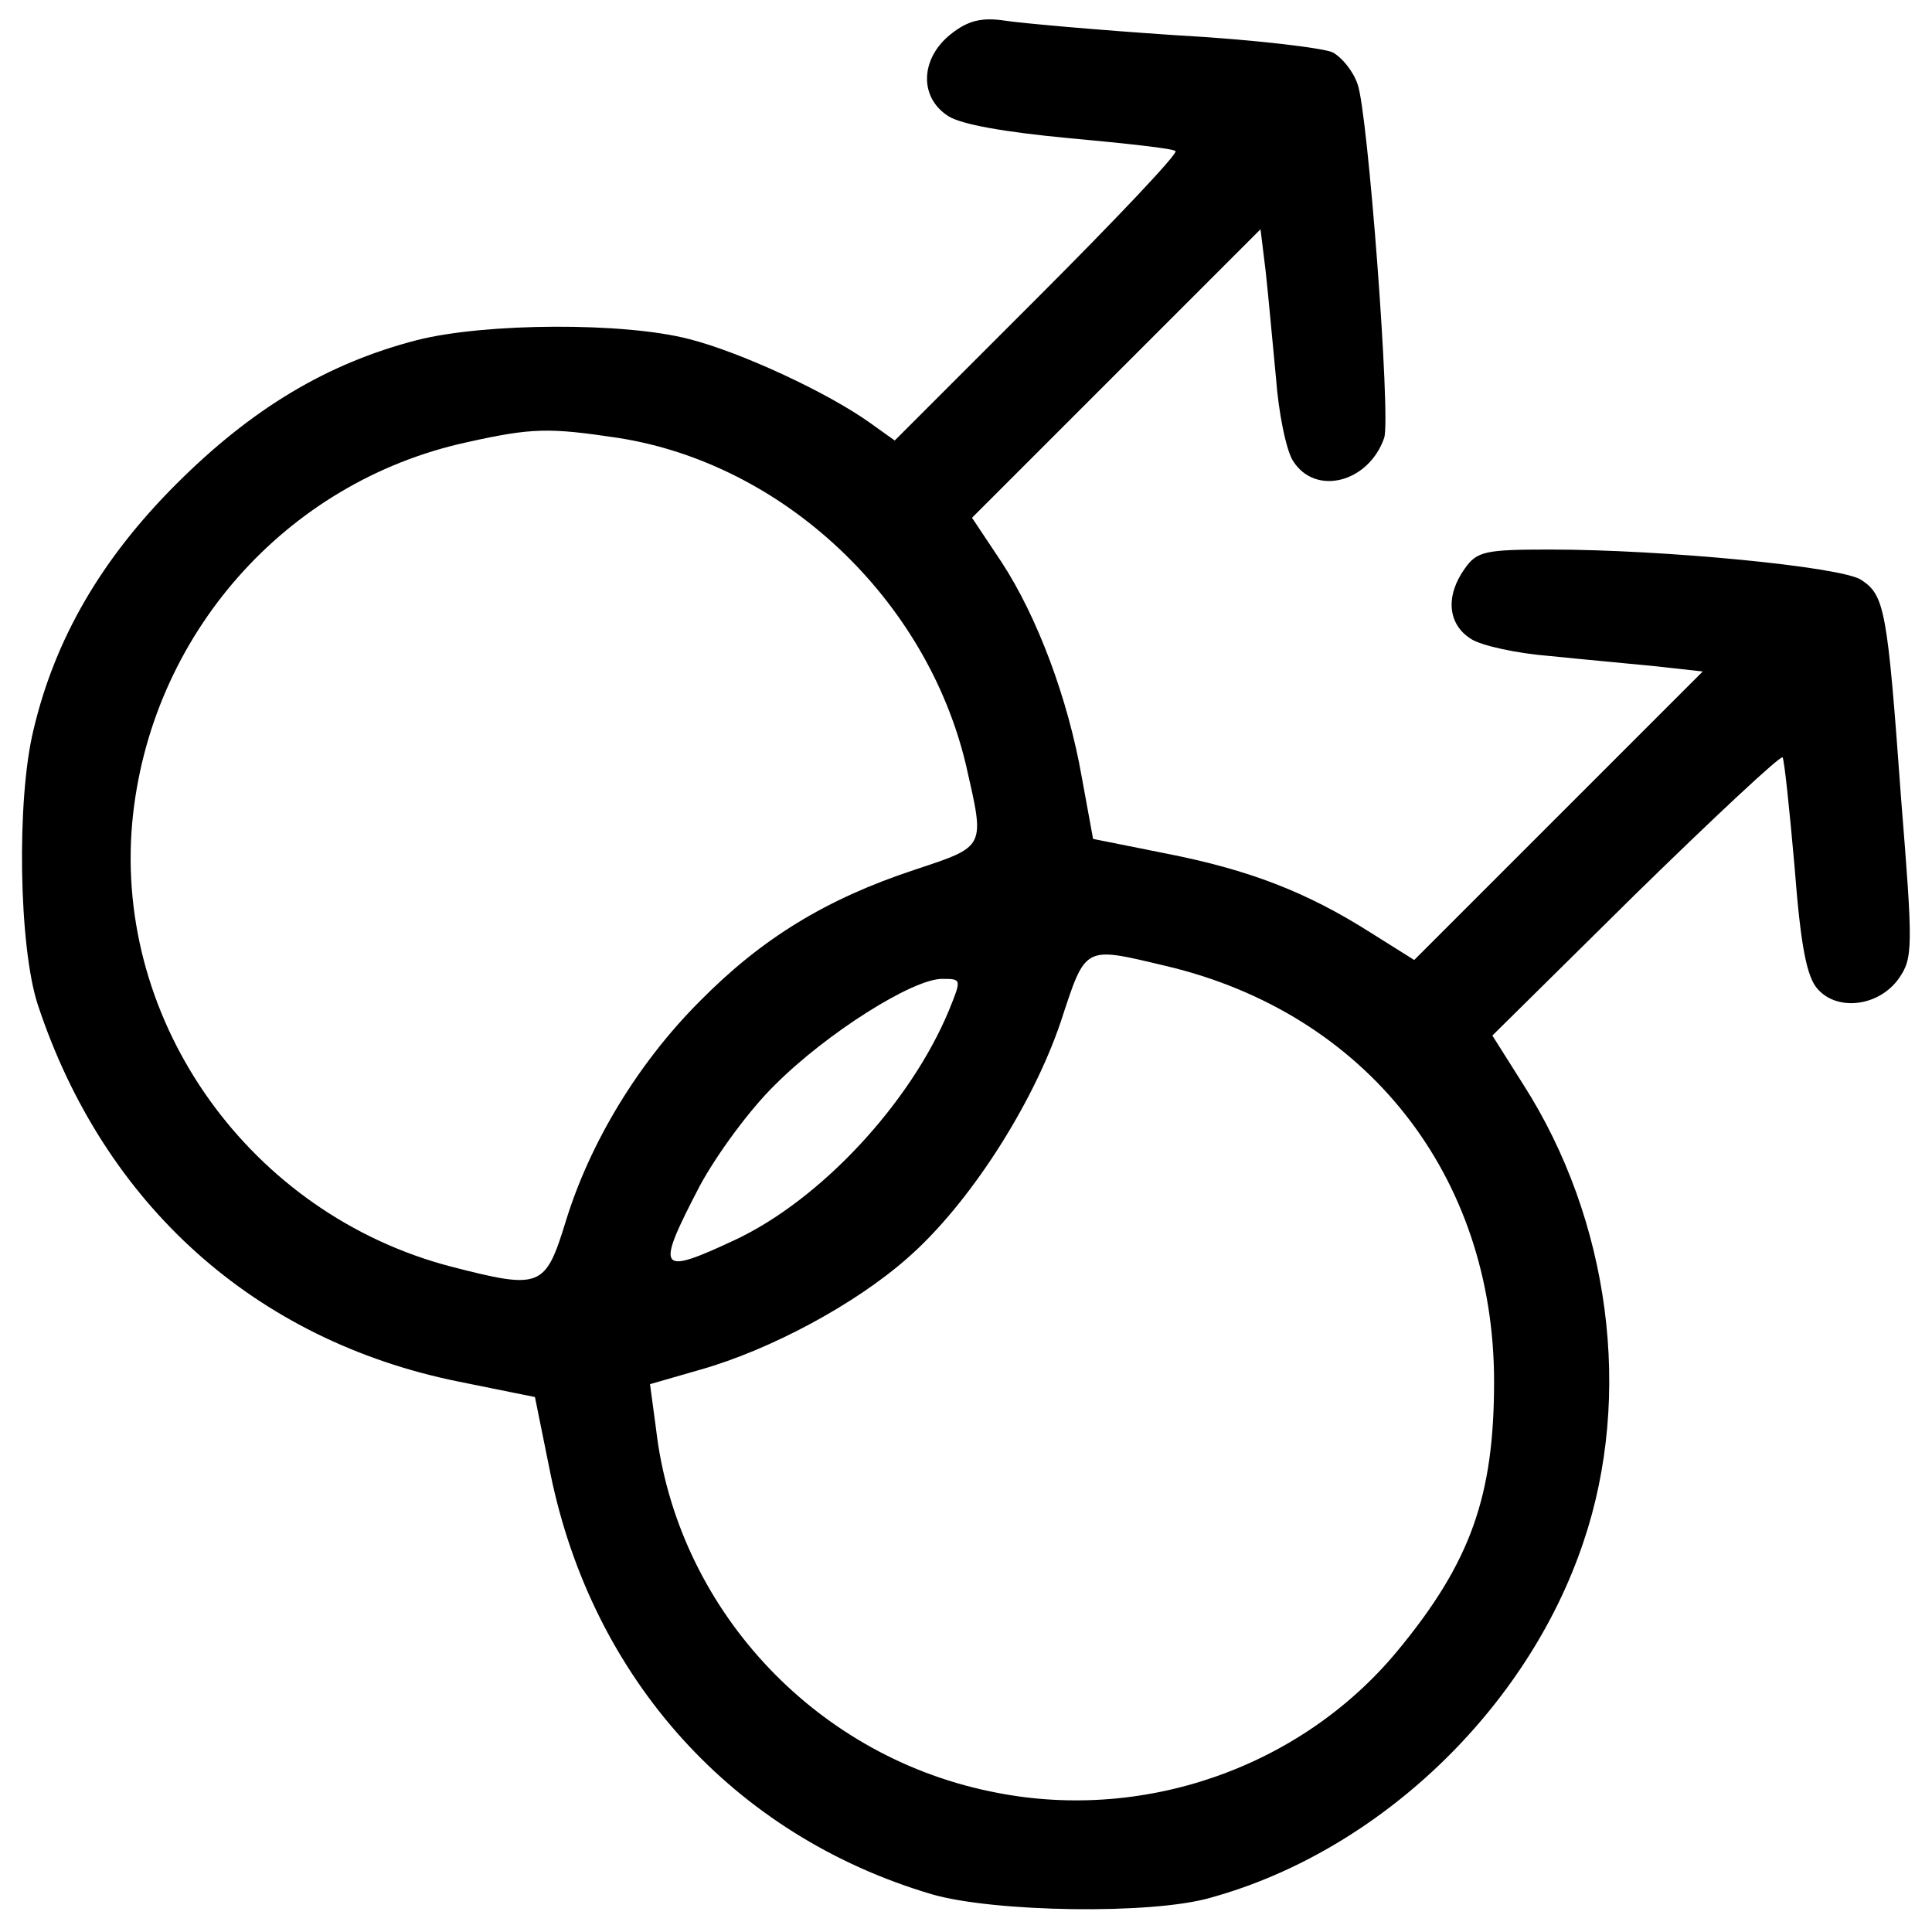
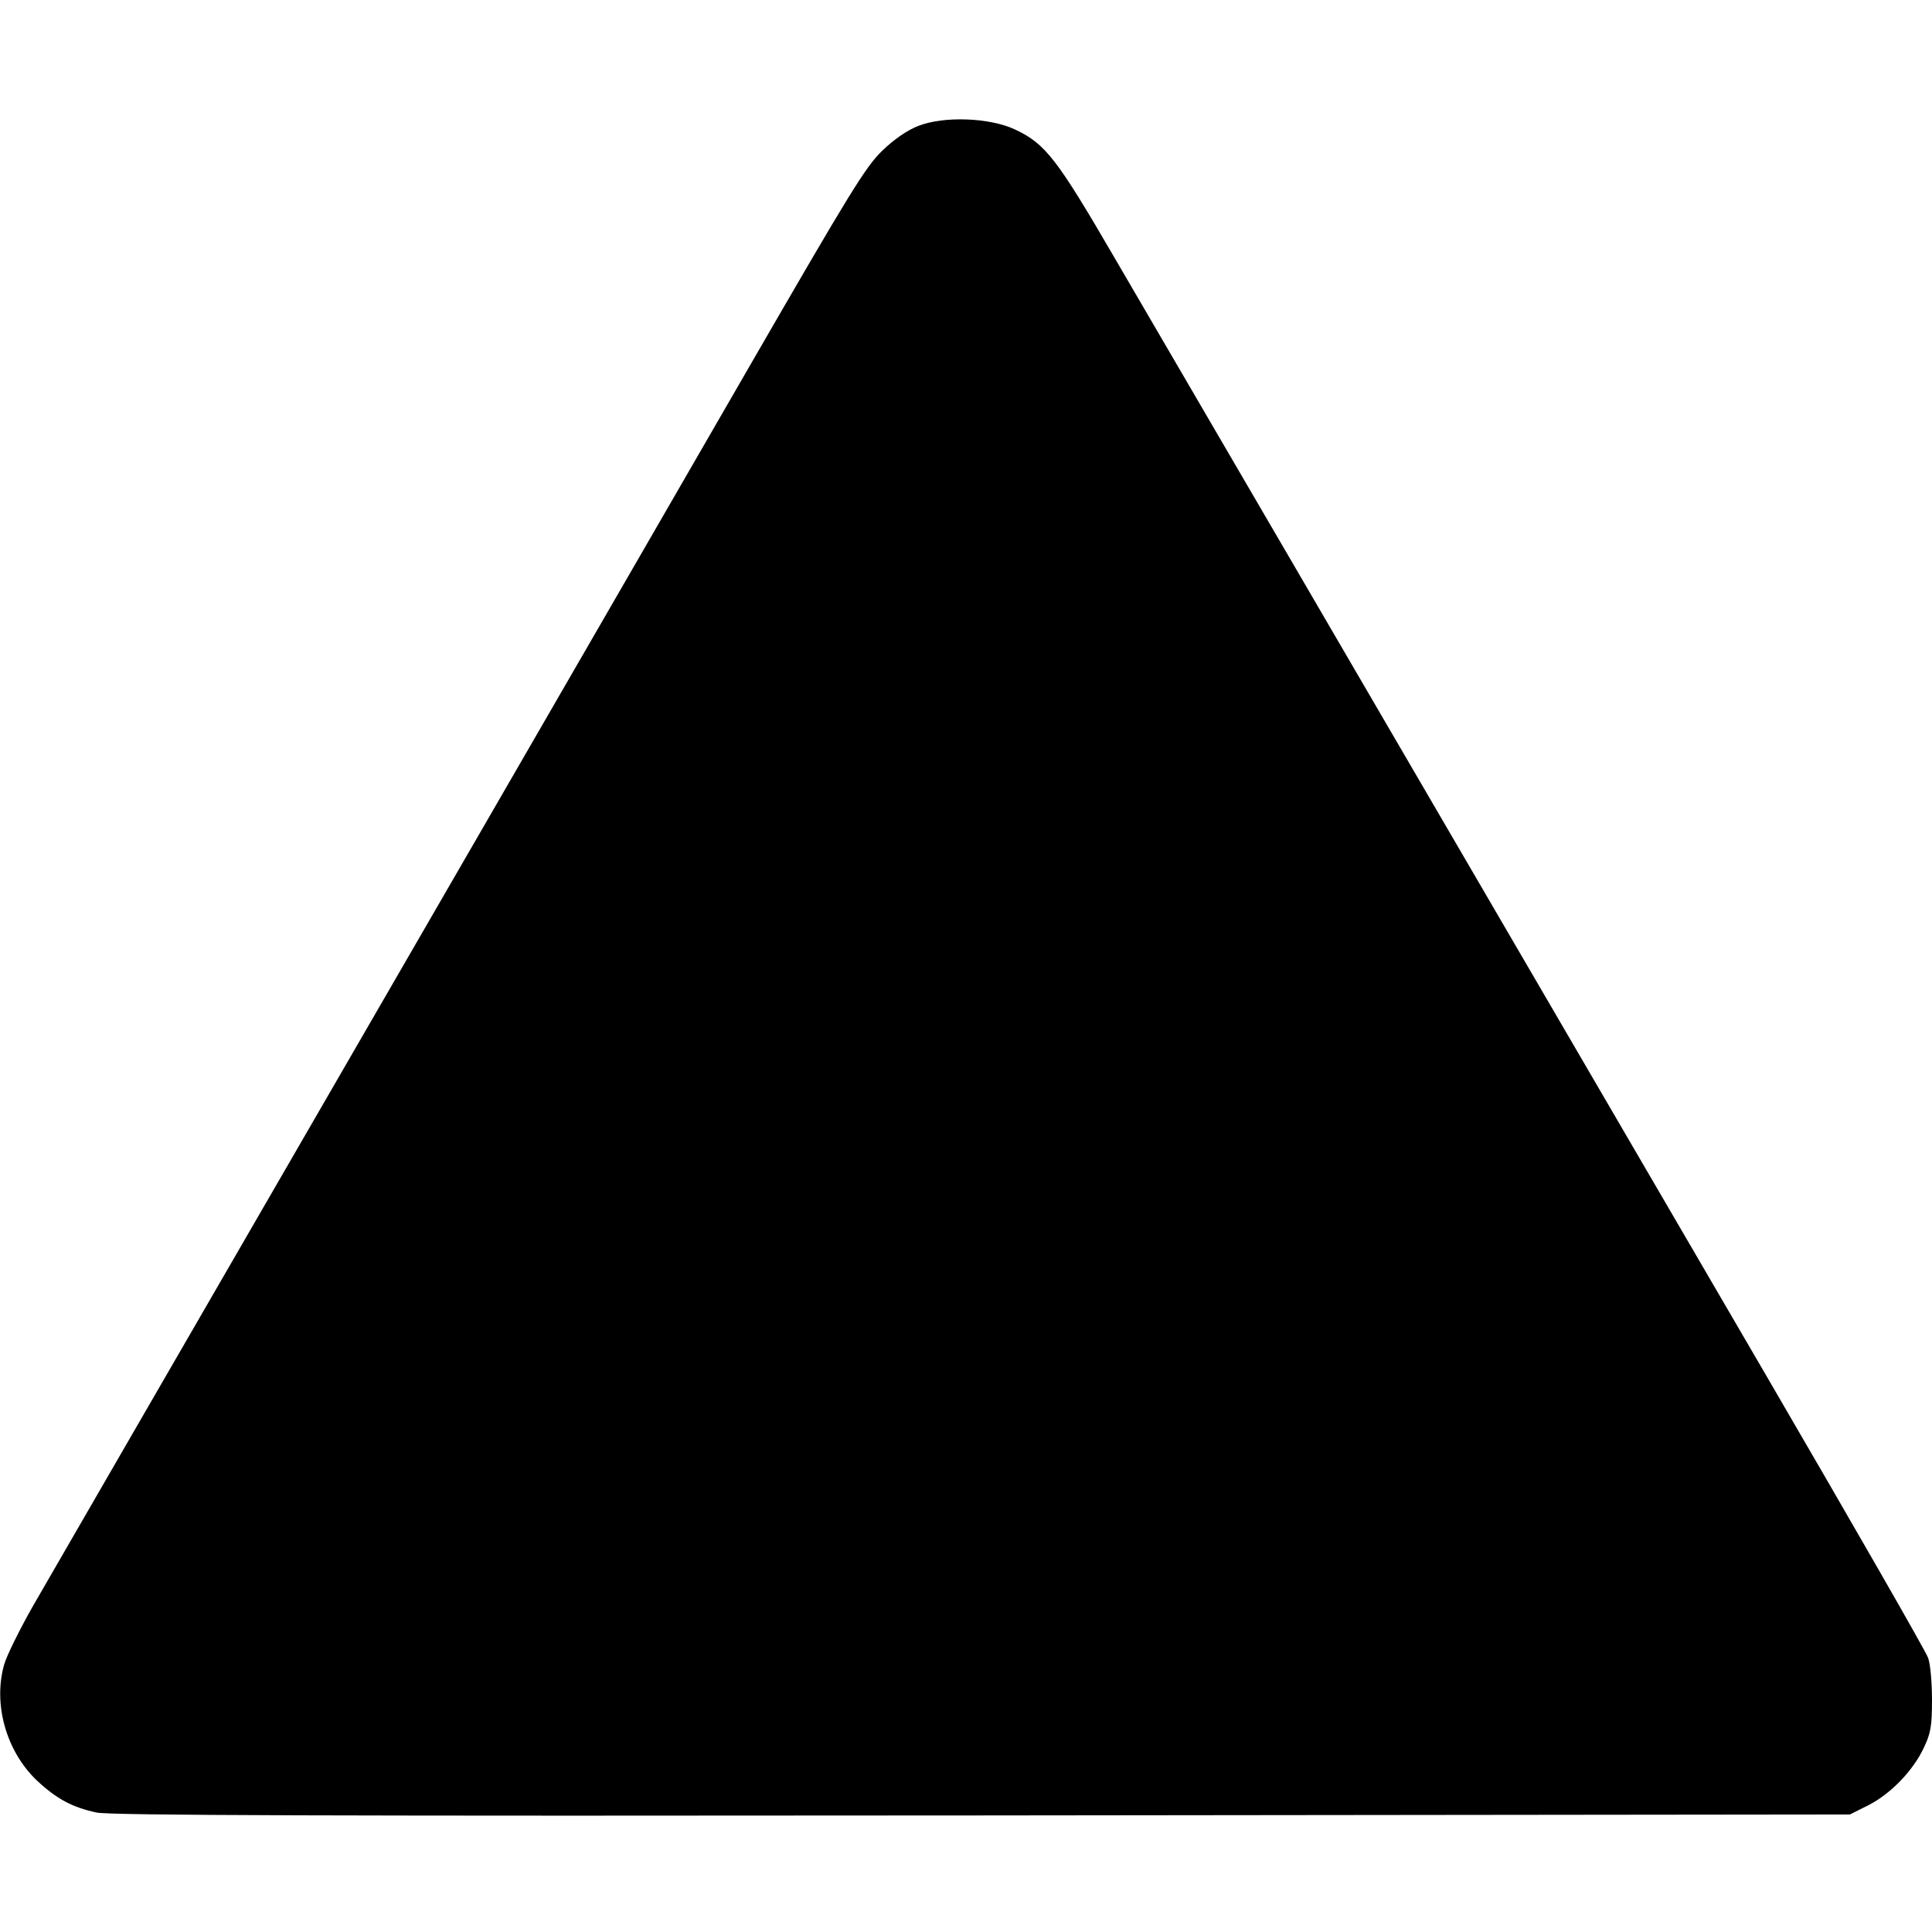
- <svg xmlns="http://www.w3.org/2000/svg" version="1.0" width="225pt" height="225pt" viewBox="0 0 225 225" preserveAspectRatio="xMidYMid meet">
-   <g transform="translate(0,225) scale(0.1,-0.1)" fill="#000000" stroke="none">
-     <path d="M1107 2210 c-35 -28 -37 -73 -3 -95 15 -10 67 -19 142 -26 65 -6 121 -12 123 -15 3 -3 -70 -80 -161 -171 l-166 -166 -28 20 c-50 36 -152 83 -211 98 -76 20 -238 19 -317 -1 -105 -27 -193 -80 -281 -168 -87 -87 -141 -180 -166 -286 -20 -82 -17 -253 5 -320 77 -233 253 -391 490 -439 l89 -18 18 -89 c49 -240 214 -422 444 -490 72 -21 257 -24 325 -4 196 54 369 220 434 414 58 171 31 375 -70 533 l-36 57 166 164 c92 90 169 162 172 160 2 -3 8 -60 14 -128 7 -91 14 -128 27 -142 23 -26 71 -20 94 12 17 24 17 36 3 210 -16 221 -19 237 -47 255 -24 15 -229 35 -362 35 -75 0 -85 -2 -99 -22 -23 -32 -20 -65 7 -82 12 -8 54 -17 92 -20 39 -4 94 -9 124 -12 l54 -6 -168 -168 -168 -168 -51 32 c-74 47 -141 73 -238 92 l-85 17 -13 71 c-16 92 -52 188 -94 252 l-34 51 168 168 168 168 6 -49 c3 -27 8 -83 12 -124 3 -41 12 -85 20 -97 26 -41 88 -25 106 27 8 23 -19 381 -31 412 -5 15 -18 31 -29 37 -10 5 -92 15 -183 20 -90 6 -180 14 -199 17 -27 4 -43 0 -63 -16z m-387 -470 c192 -30 359 -187 405 -381 22 -97 24 -94 -60 -122 -103 -34 -178 -80 -250 -153 -72 -72 -128 -165 -156 -256 -24 -78 -29 -80 -134 -53 -233 61 -392 283 -371 517 20 217 178 397 390 443 76 17 96 17 176 5z m638 -615 c233 -55 382 -244 382 -484 0 -133 -27 -210 -112 -313 -113 -137 -299 -202 -476 -164 -206 43 -364 215 -388 422 l-7 52 59 17 c81 23 180 76 241 130 71 62 145 177 178 274 30 91 26 89 123 66z m-253 -52 c-45 -108 -149 -220 -249 -267 -90 -42 -93 -37 -41 63 20 37 59 90 88 118 60 60 160 123 194 123 23 0 23 0 8 -37z" />
+ <svg xmlns="http://www.w3.org/2000/svg" version="1.0" width="600pt" height="600pt" viewBox="0 0 600 600" preserveAspectRatio="xMidYMid meet">
+   <g transform="translate(0,600) scale(0.1,-0.1)" fill="#000000" stroke="none">
+     <path d="M2852 5609 c-34 -13 -76 -42 -112 -77 -52 -50 -100 -129 -408 -662 -192 -333 -565 -978 -829 -1435 -1024 -1771 -1333 -2305 -1402 -2425 -39 -69 -79 -149 -88 -179 -35 -123 6 -269 101 -360 62 -58 111 -84 186 -100 41 -9 718 -11 2750 -9 l2695 3 58 29 c70 36 139 108 172 179 21 44 25 67 25 148 0 53 -5 111 -12 130 -6 19 -232 412 -501 874 -1475 2530 -1875 3217 -2026 3475 -179 308 -215 354 -309 398 -79 37 -221 42 -300 11z" />
  </g>
</svg>
